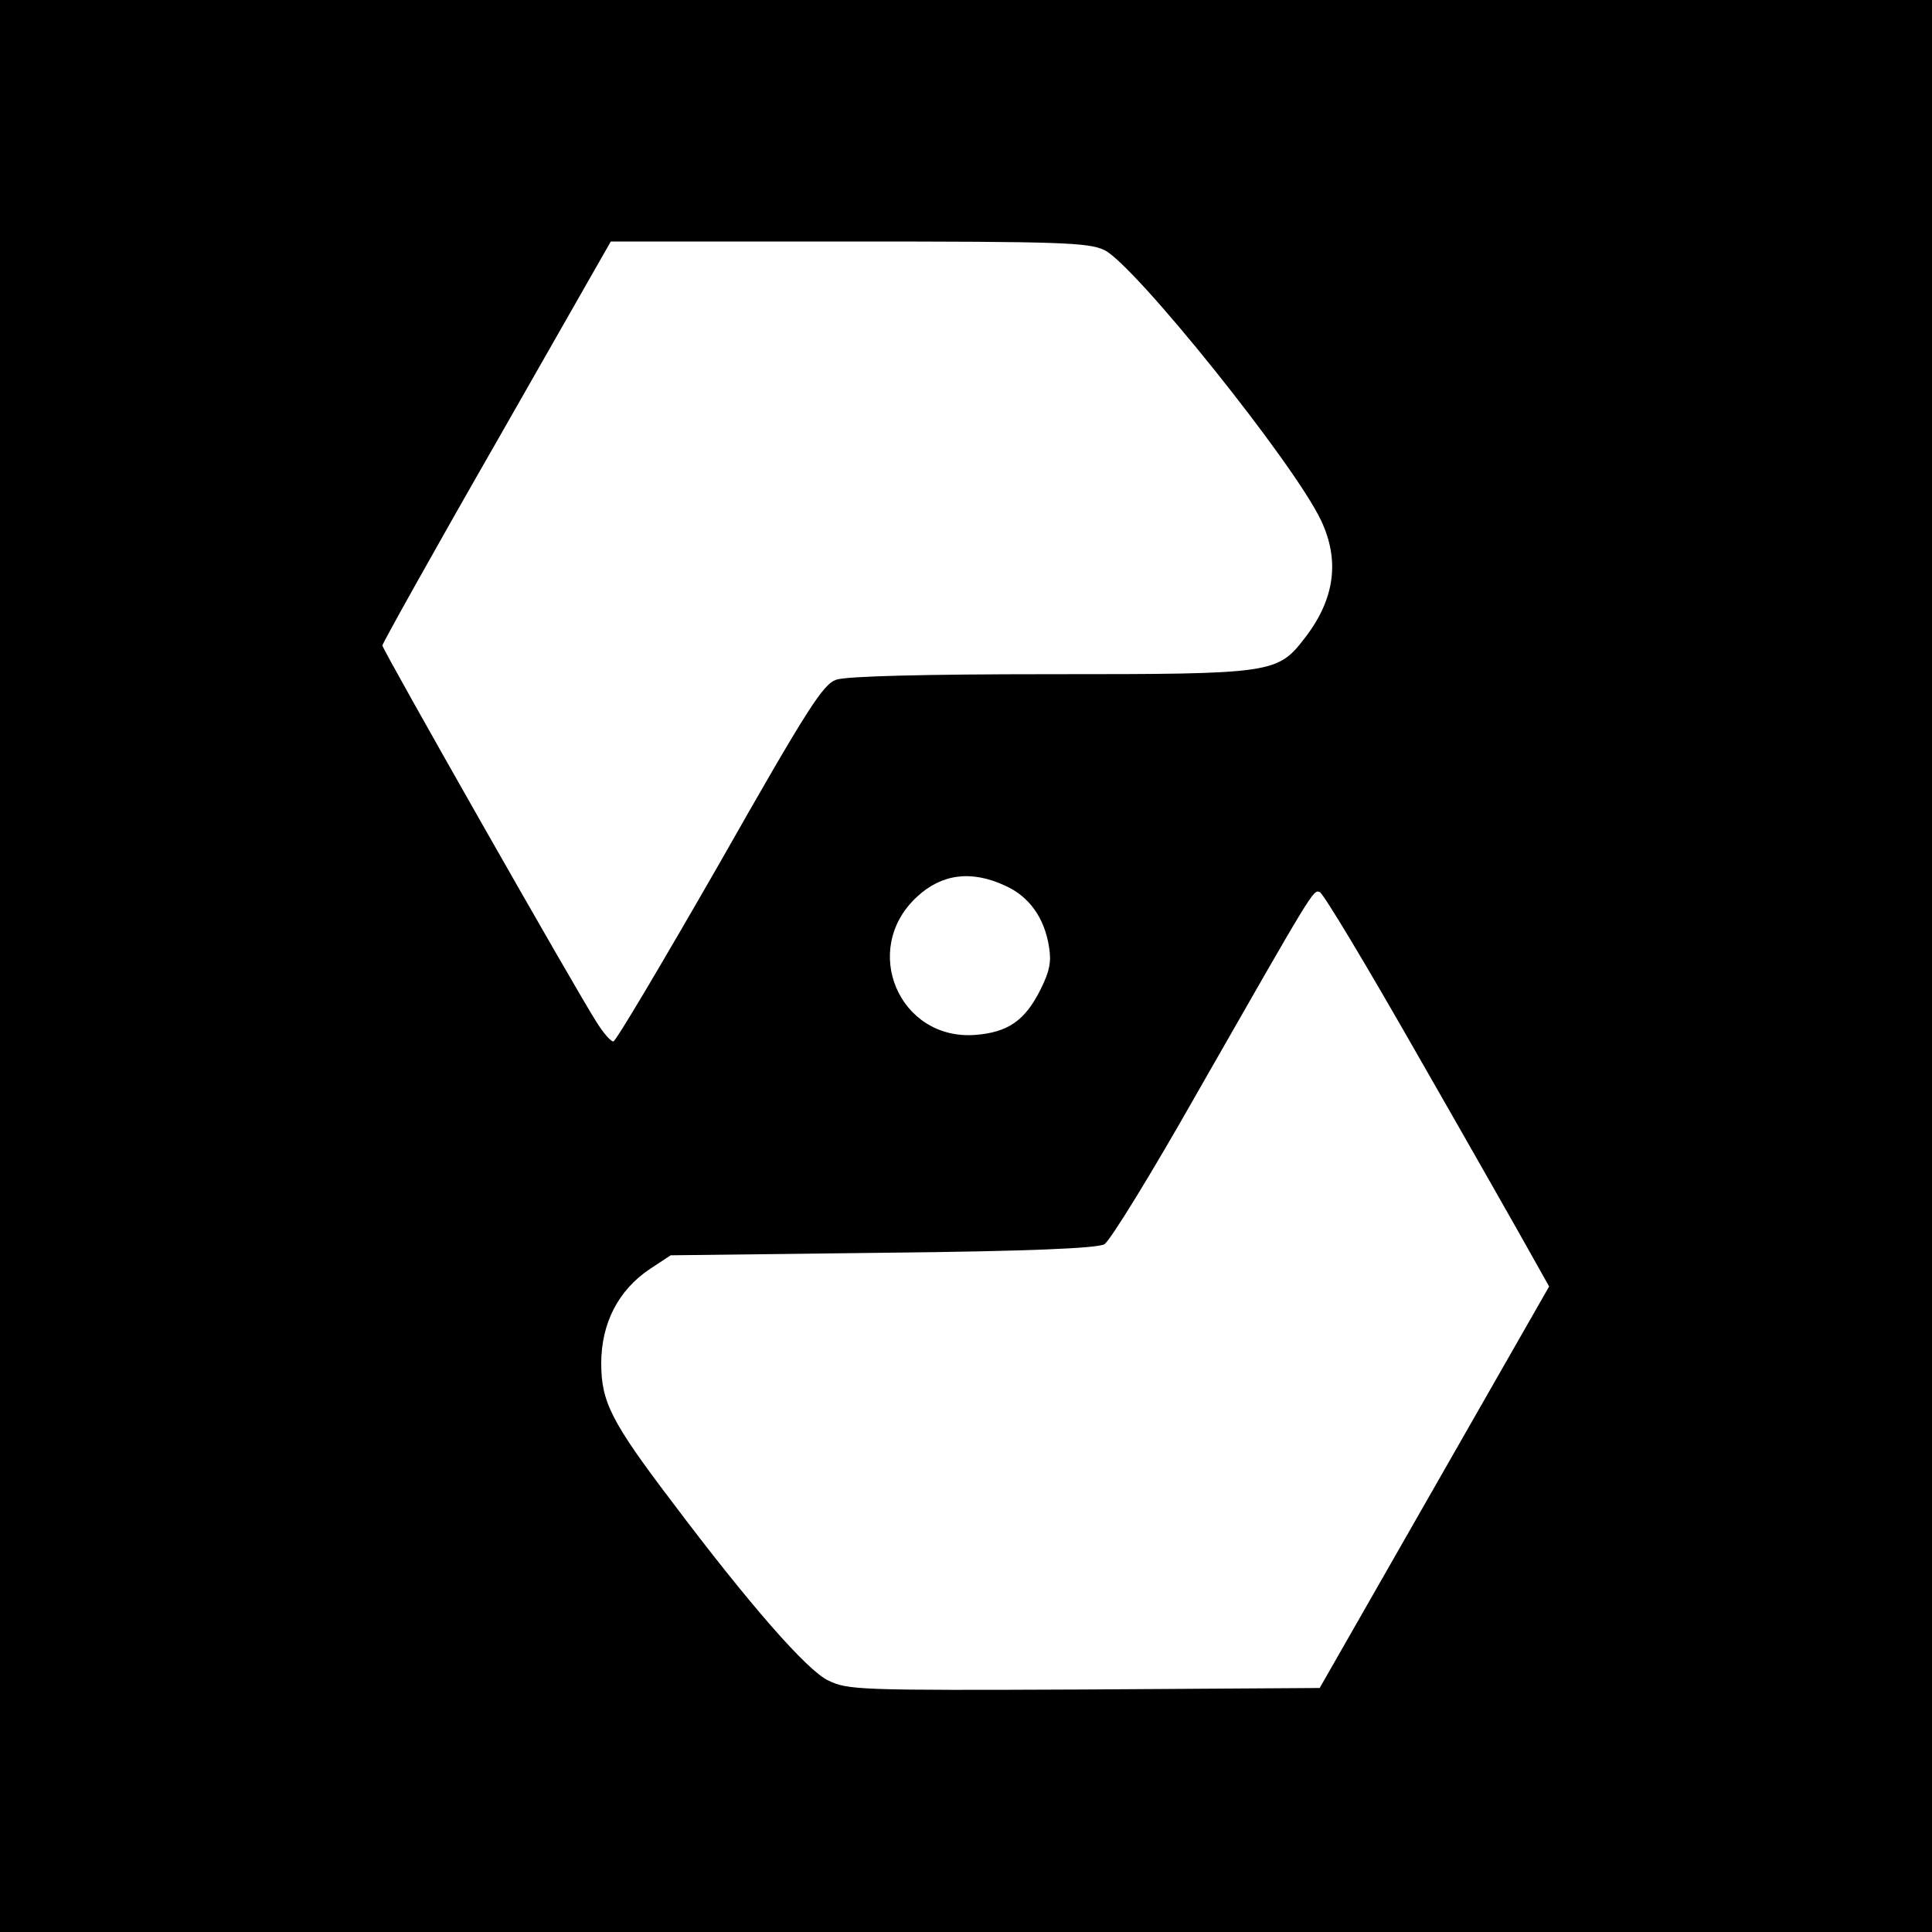
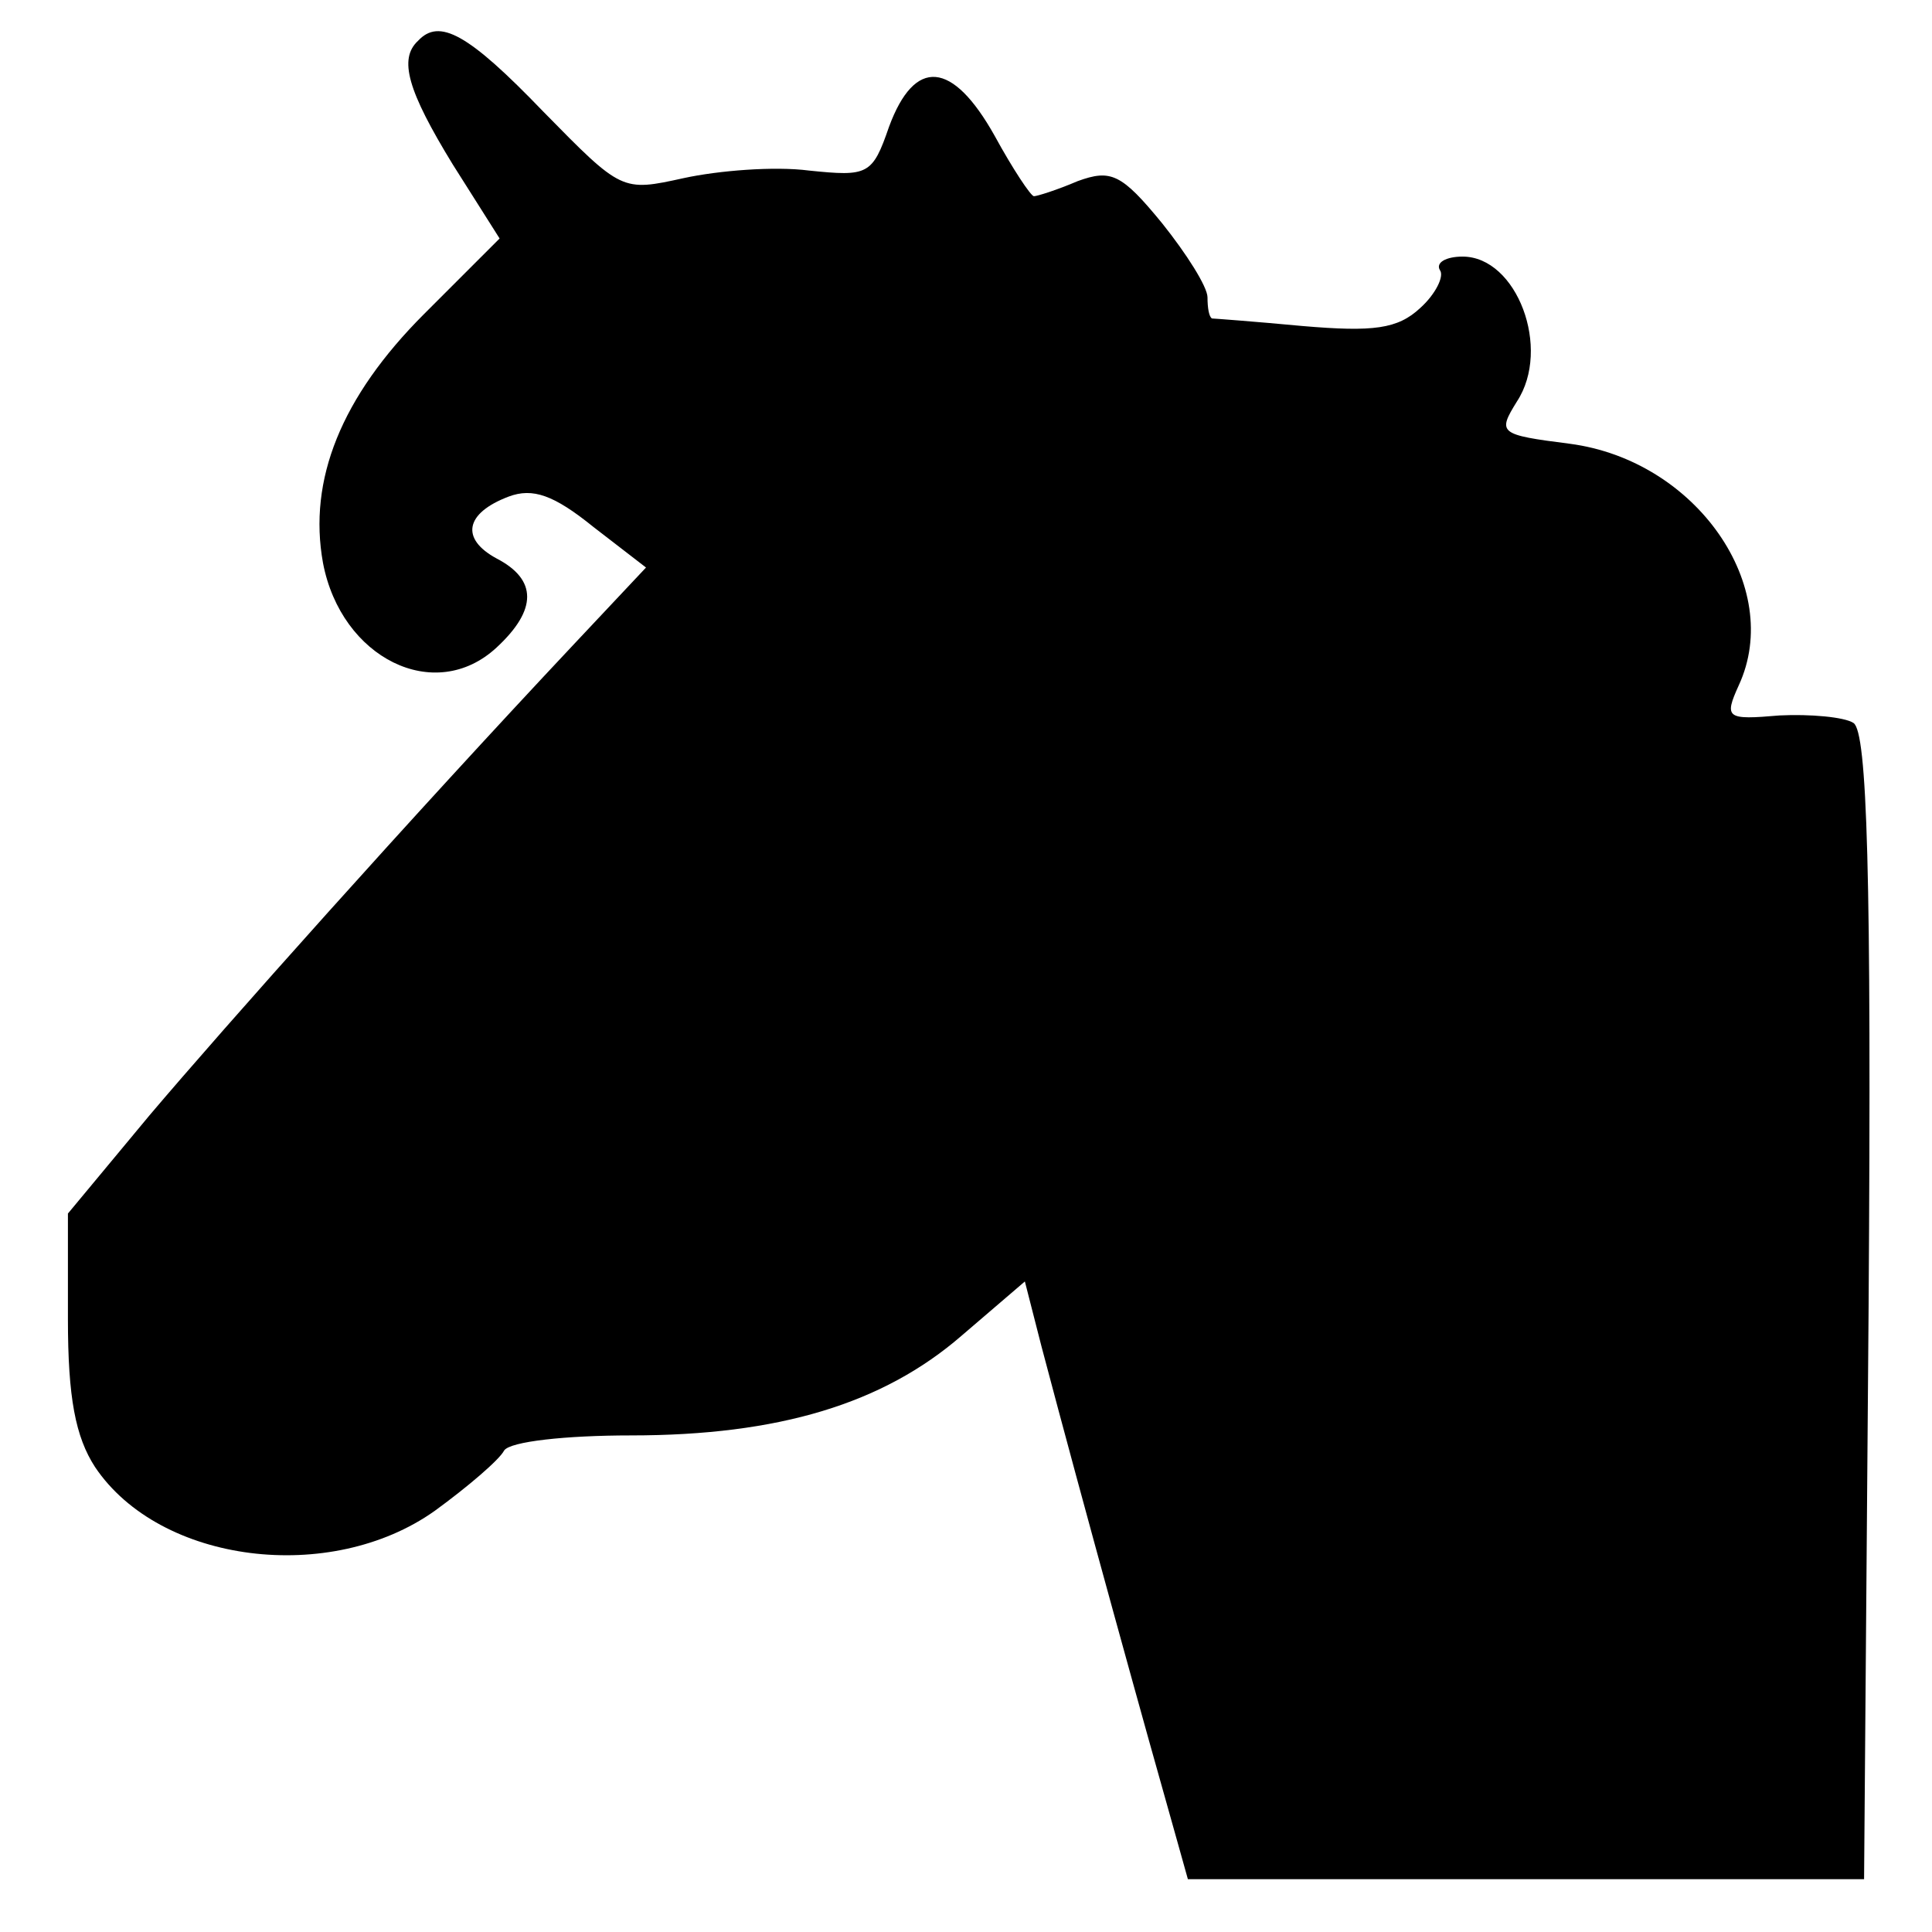
- <svg xmlns="http://www.w3.org/2000/svg" version="1.0" width="384pt" height="384pt" viewBox="0 0 384 384" preserveAspectRatio="xMidYMid meet">
-   <g transform="translate(0,384) scale(0.1,-0.1)" fill="#000000" stroke="none">
-     <path d="M0 1920 l0 -1920 1920 0 1920 0 0 1920 0 1920 -1920 0 -1920 0 0 -1920z m2195 1423 c60 -29 378 -425 431 -538 37 -79 27 -155 -31 -231 -56 -73 -61 -74 -506 -74 -254 0 -407 -4 -427 -11 -26 -9 -56 -55 -232 -365 -112 -195 -206 -354 -211 -354 -5 0 -20 17 -33 38 -39 60 -426 741 -426 749 0 4 102 187 227 405 l227 398 473 0 c422 0 476 -2 508 -17z m-198 -1263 c48 -21 79 -64 88 -122 5 -30 1 -49 -17 -85 -31 -62 -65 -85 -130 -90 -151 -11 -228 170 -116 274 49 46 108 54 175 23z m823 -341 c102 -178 202 -354 222 -390 l37 -66 -228 -399 -228 -399 -468 -3 c-449 -2 -470 -1 -509 18 -42 20 -156 150 -311 356 -120 158 -140 198 -140 274 0 80 34 146 97 188 l41 27 421 5 c293 3 427 9 441 17 11 6 94 141 184 300 232 406 231 405 244 400 7 -2 95 -149 197 -328z" />
+ <svg xmlns="http://www.w3.org/2000/svg" version="1.0" width="128pt" height="128pt" viewBox="0 0 128 128" preserveAspectRatio="xMidYMid meet">
+   <g transform="translate(0,128) scale(0.1,-0.1)" fill="#000000" stroke="none">
+     <path d="M277 1253 c-13 -12 -7 -33 23 -82 l31 -49 -50 -50 c-55 -55 -77 -110 -67 -165 12 -63 74 -94 115 -56 27 25 27 45 0 59 -24 13 -21 30 8 41 16 6 30 1 56 -20 l35 -27 -47 -50 c-110 -117 -232 -254 -282 -313 l-54 -65 0 -70 c0 -52 5 -78 18 -98 43 -64 156 -78 225 -29 22 16 43 34 46 40 4 6 41 10 84 10 98 0 167 21 219 66 l42 36 11 -43 c28 -106 69 -254 90 -328 l7 -25 224 0 224 0 3 379 c2 289 -1 381 -10 387 -6 4 -29 6 -49 5 -35 -3 -37 -2 -27 20 30 65 -28 149 -112 160 -47 6 -48 7 -35 28 23 35 0 96 -36 96 -11 0 -18 -4 -15 -9 3 -4 -3 -16 -13 -25 -15 -14 -31 -16 -78 -12 -32 3 -59 5 -60 5 -2 1 -3 7 -3 14 0 7 -14 29 -30 49 -27 33 -34 36 -56 28 -14 -6 -27 -10 -29 -10 -2 0 -14 18 -26 40 -28 50 -53 52 -70 6 -11 -32 -14 -33 -53 -29 -23 3 -60 0 -83 -5 -41 -9 -41 -9 -93 44 -50 52 -69 62 -83 47z" />
  </g>
</svg>
